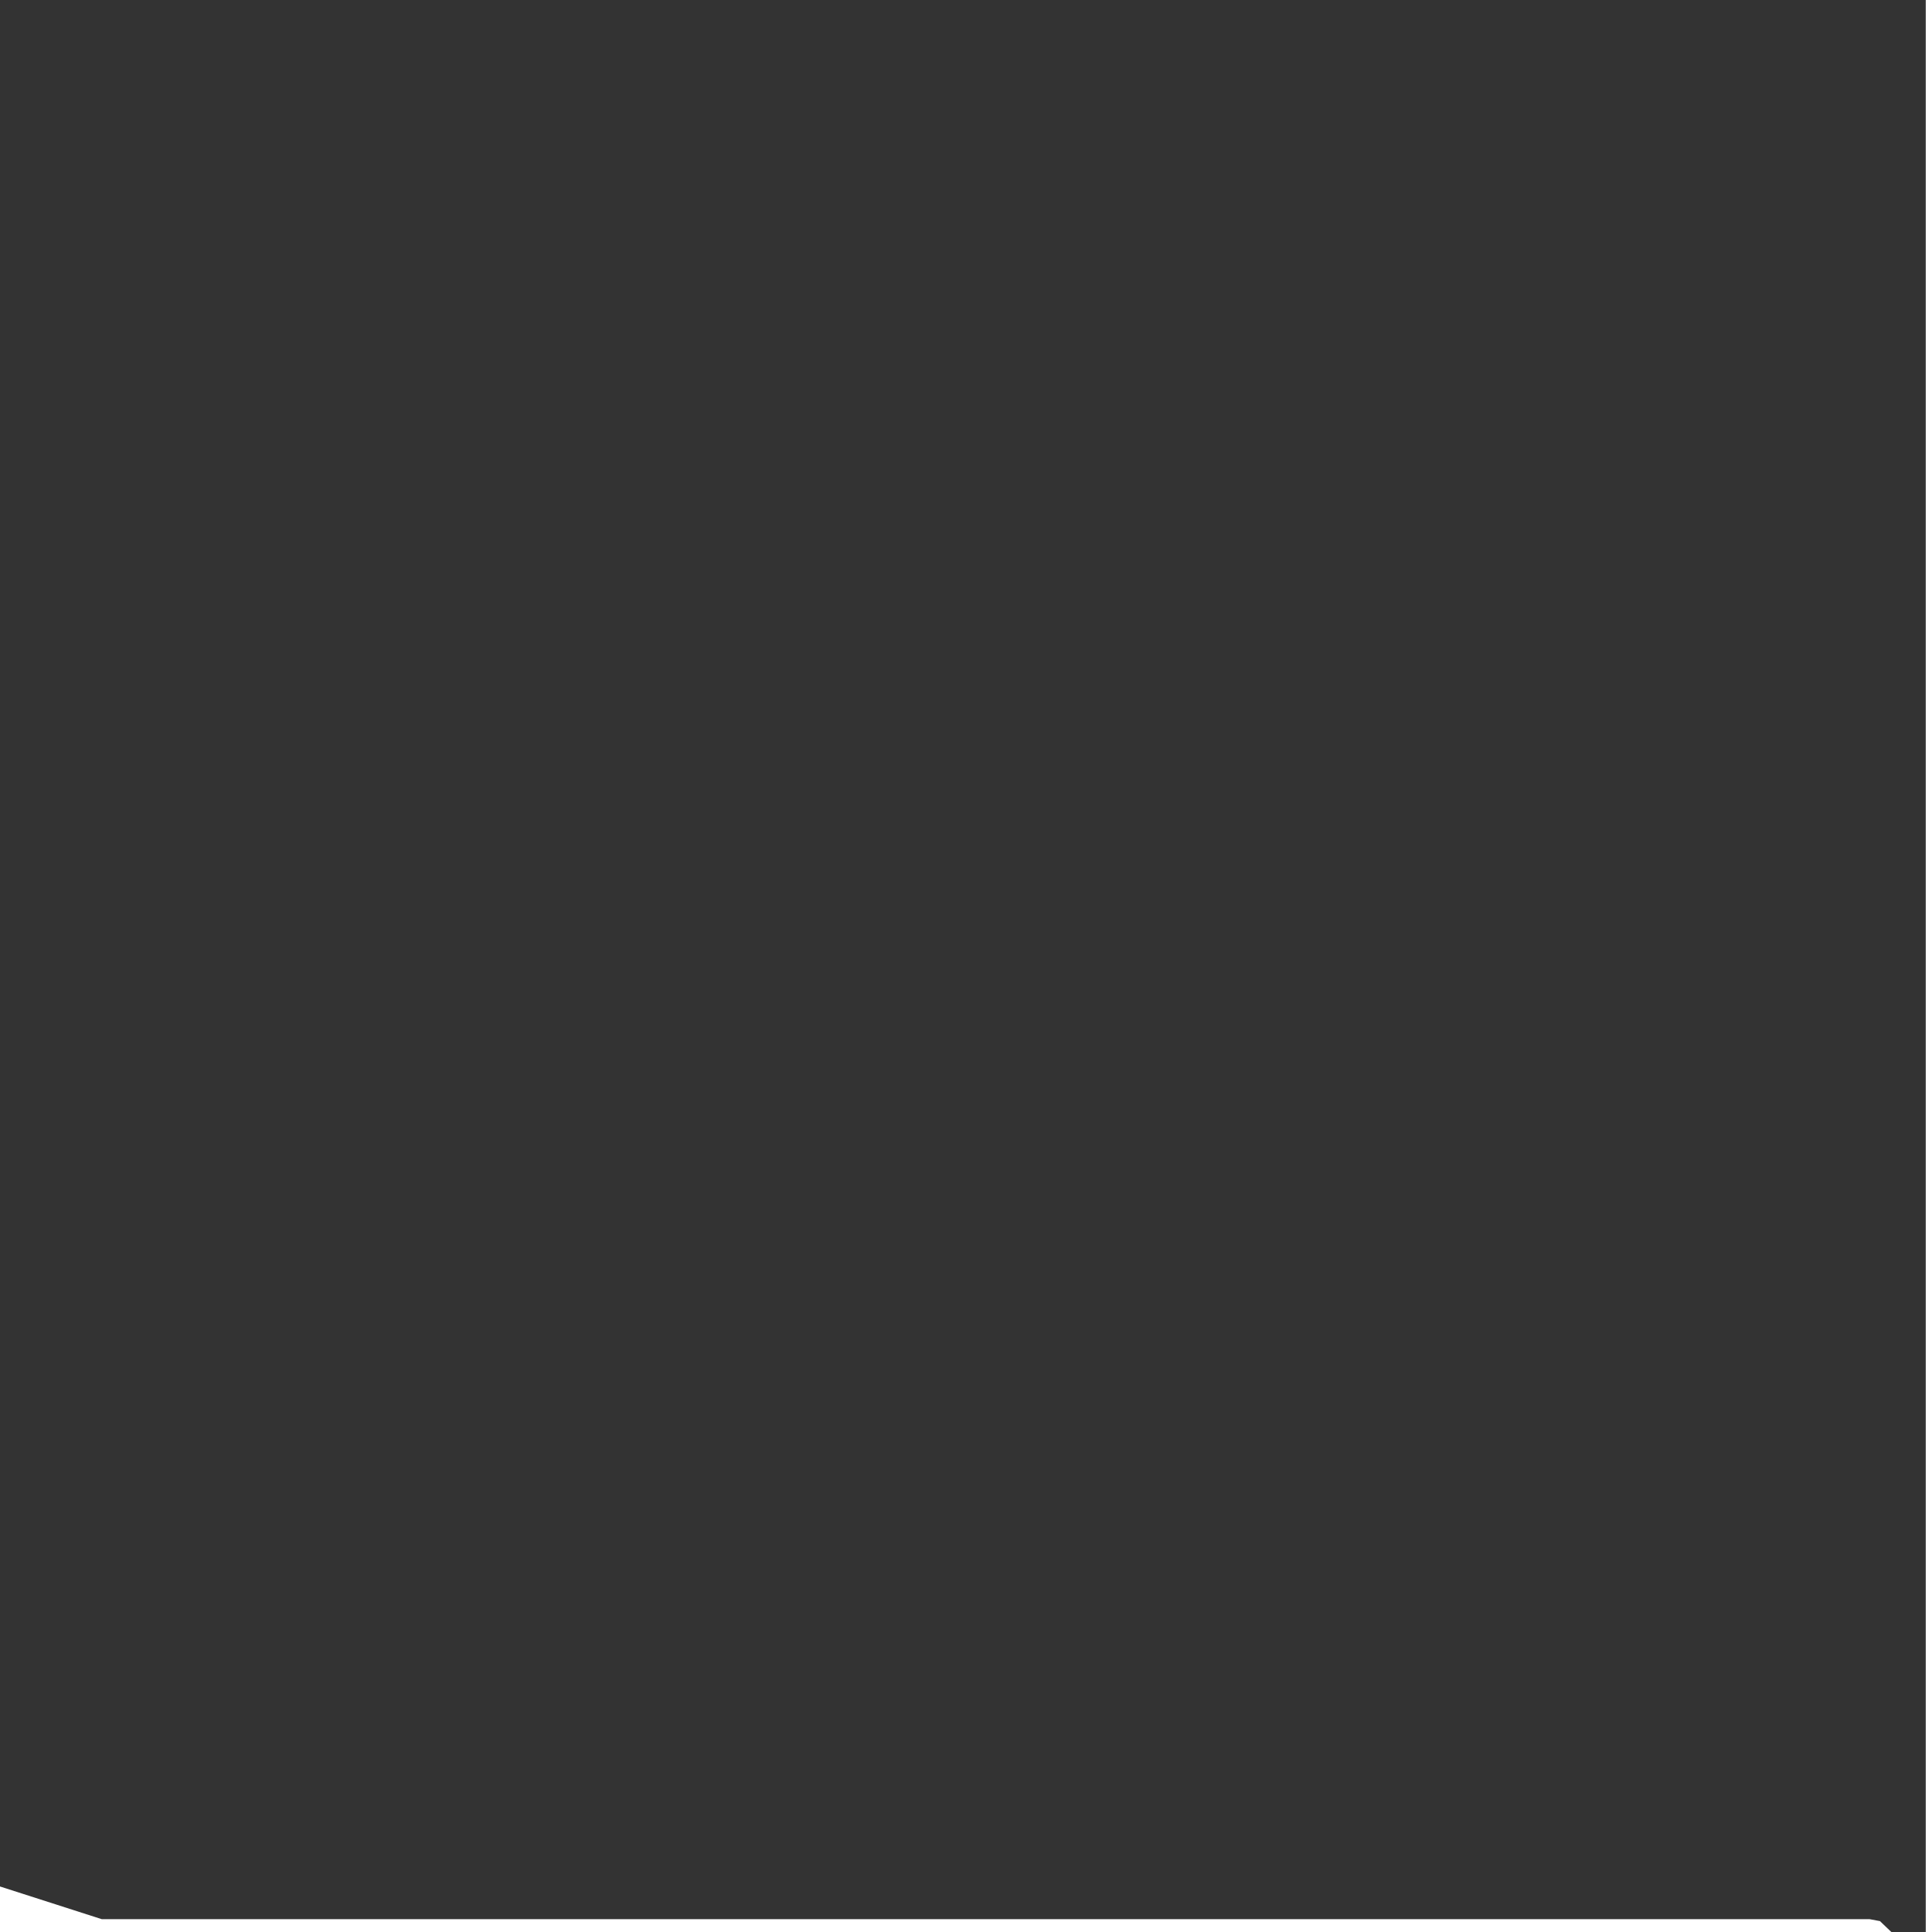
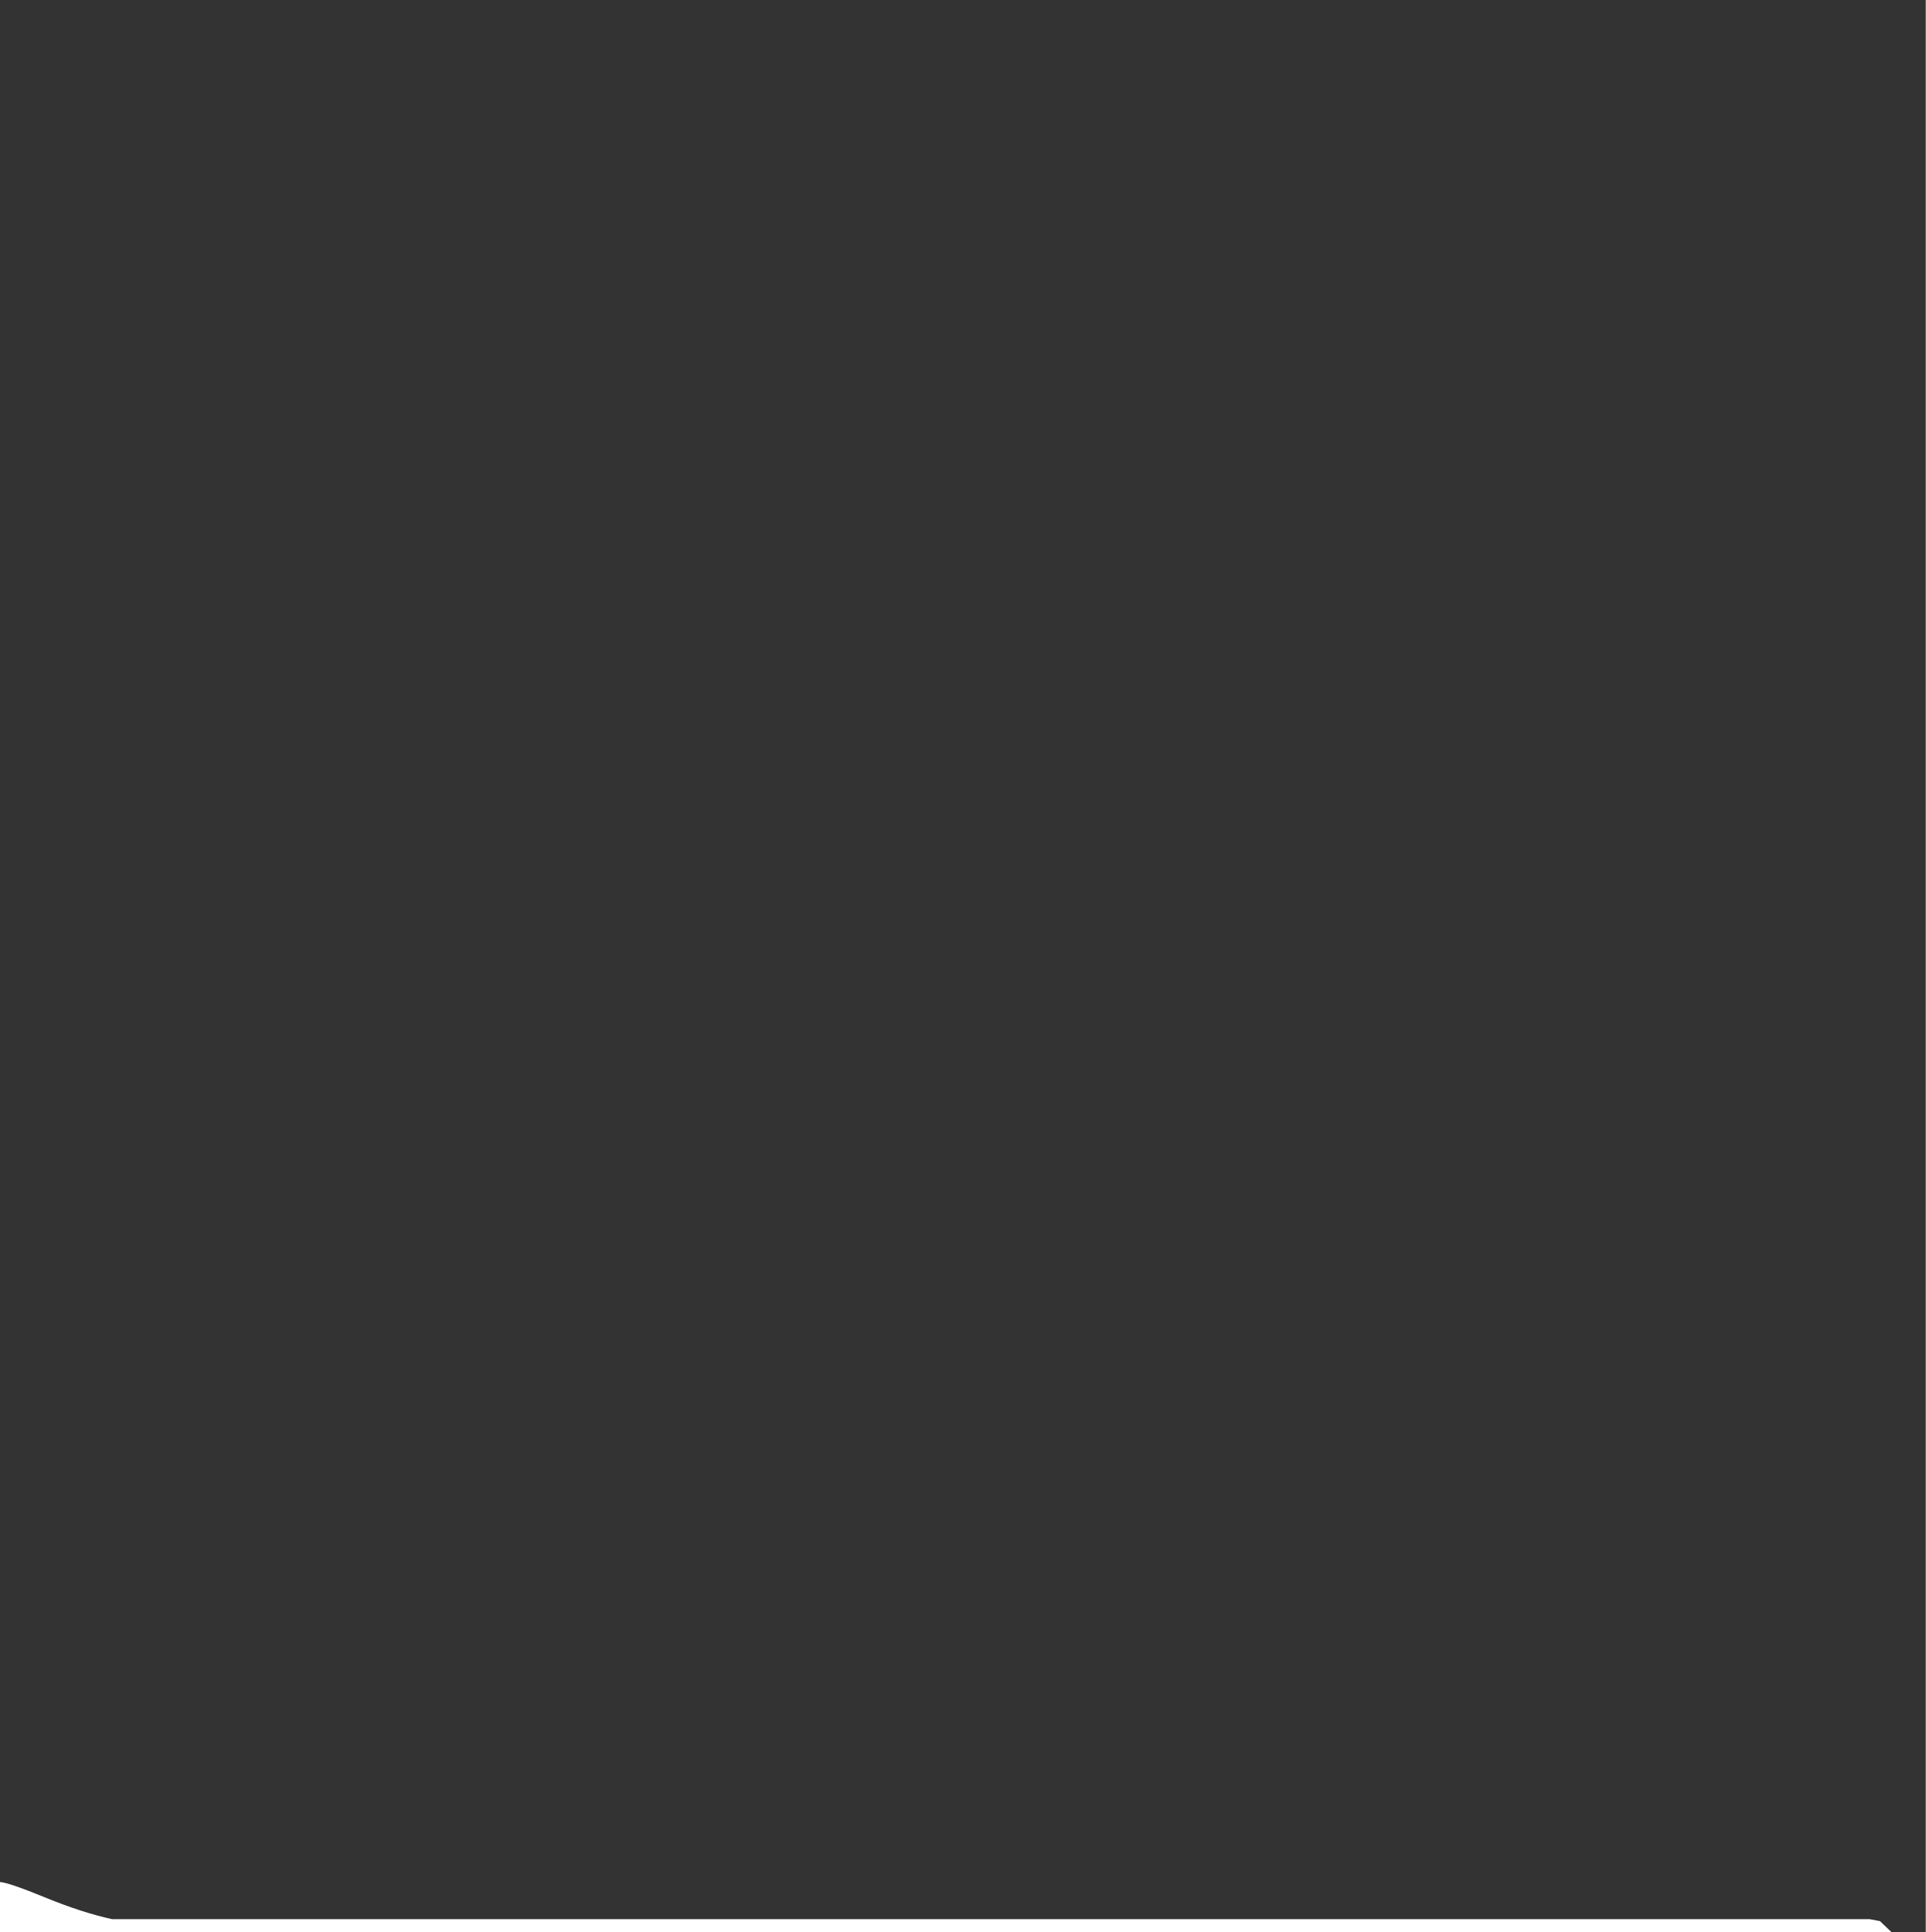
<svg xmlns="http://www.w3.org/2000/svg" width="600px" height="602px" viewBox="0 0 600 602" version="1.1">
  <g id="coverMask" stroke="none" stroke-width="1" fill="none" fill-rule="evenodd">
-     <polygon id="Rectangle" fill="#333333" points="-6.50521303e-15 587.816 31.698 598 582.494 598 585.725 598.606 589.272 602 600 602 600 -2.23302633e-14 -6.50521303e-15 -2.23302633e-14" />
+     <path d="M-0.004,586.435 C1.769,586.52 6.473,588.128 14.109,591.258 C21.745,594.388 28.683,596.636 34.922,598 L582.494,598 L585.725,598.606 L589.272,602 L600,602 L600,0 L-0.004,0 L-0.004,586.435 Z" id="Rectangle" fill="#333333" />
  </g>
</svg>
